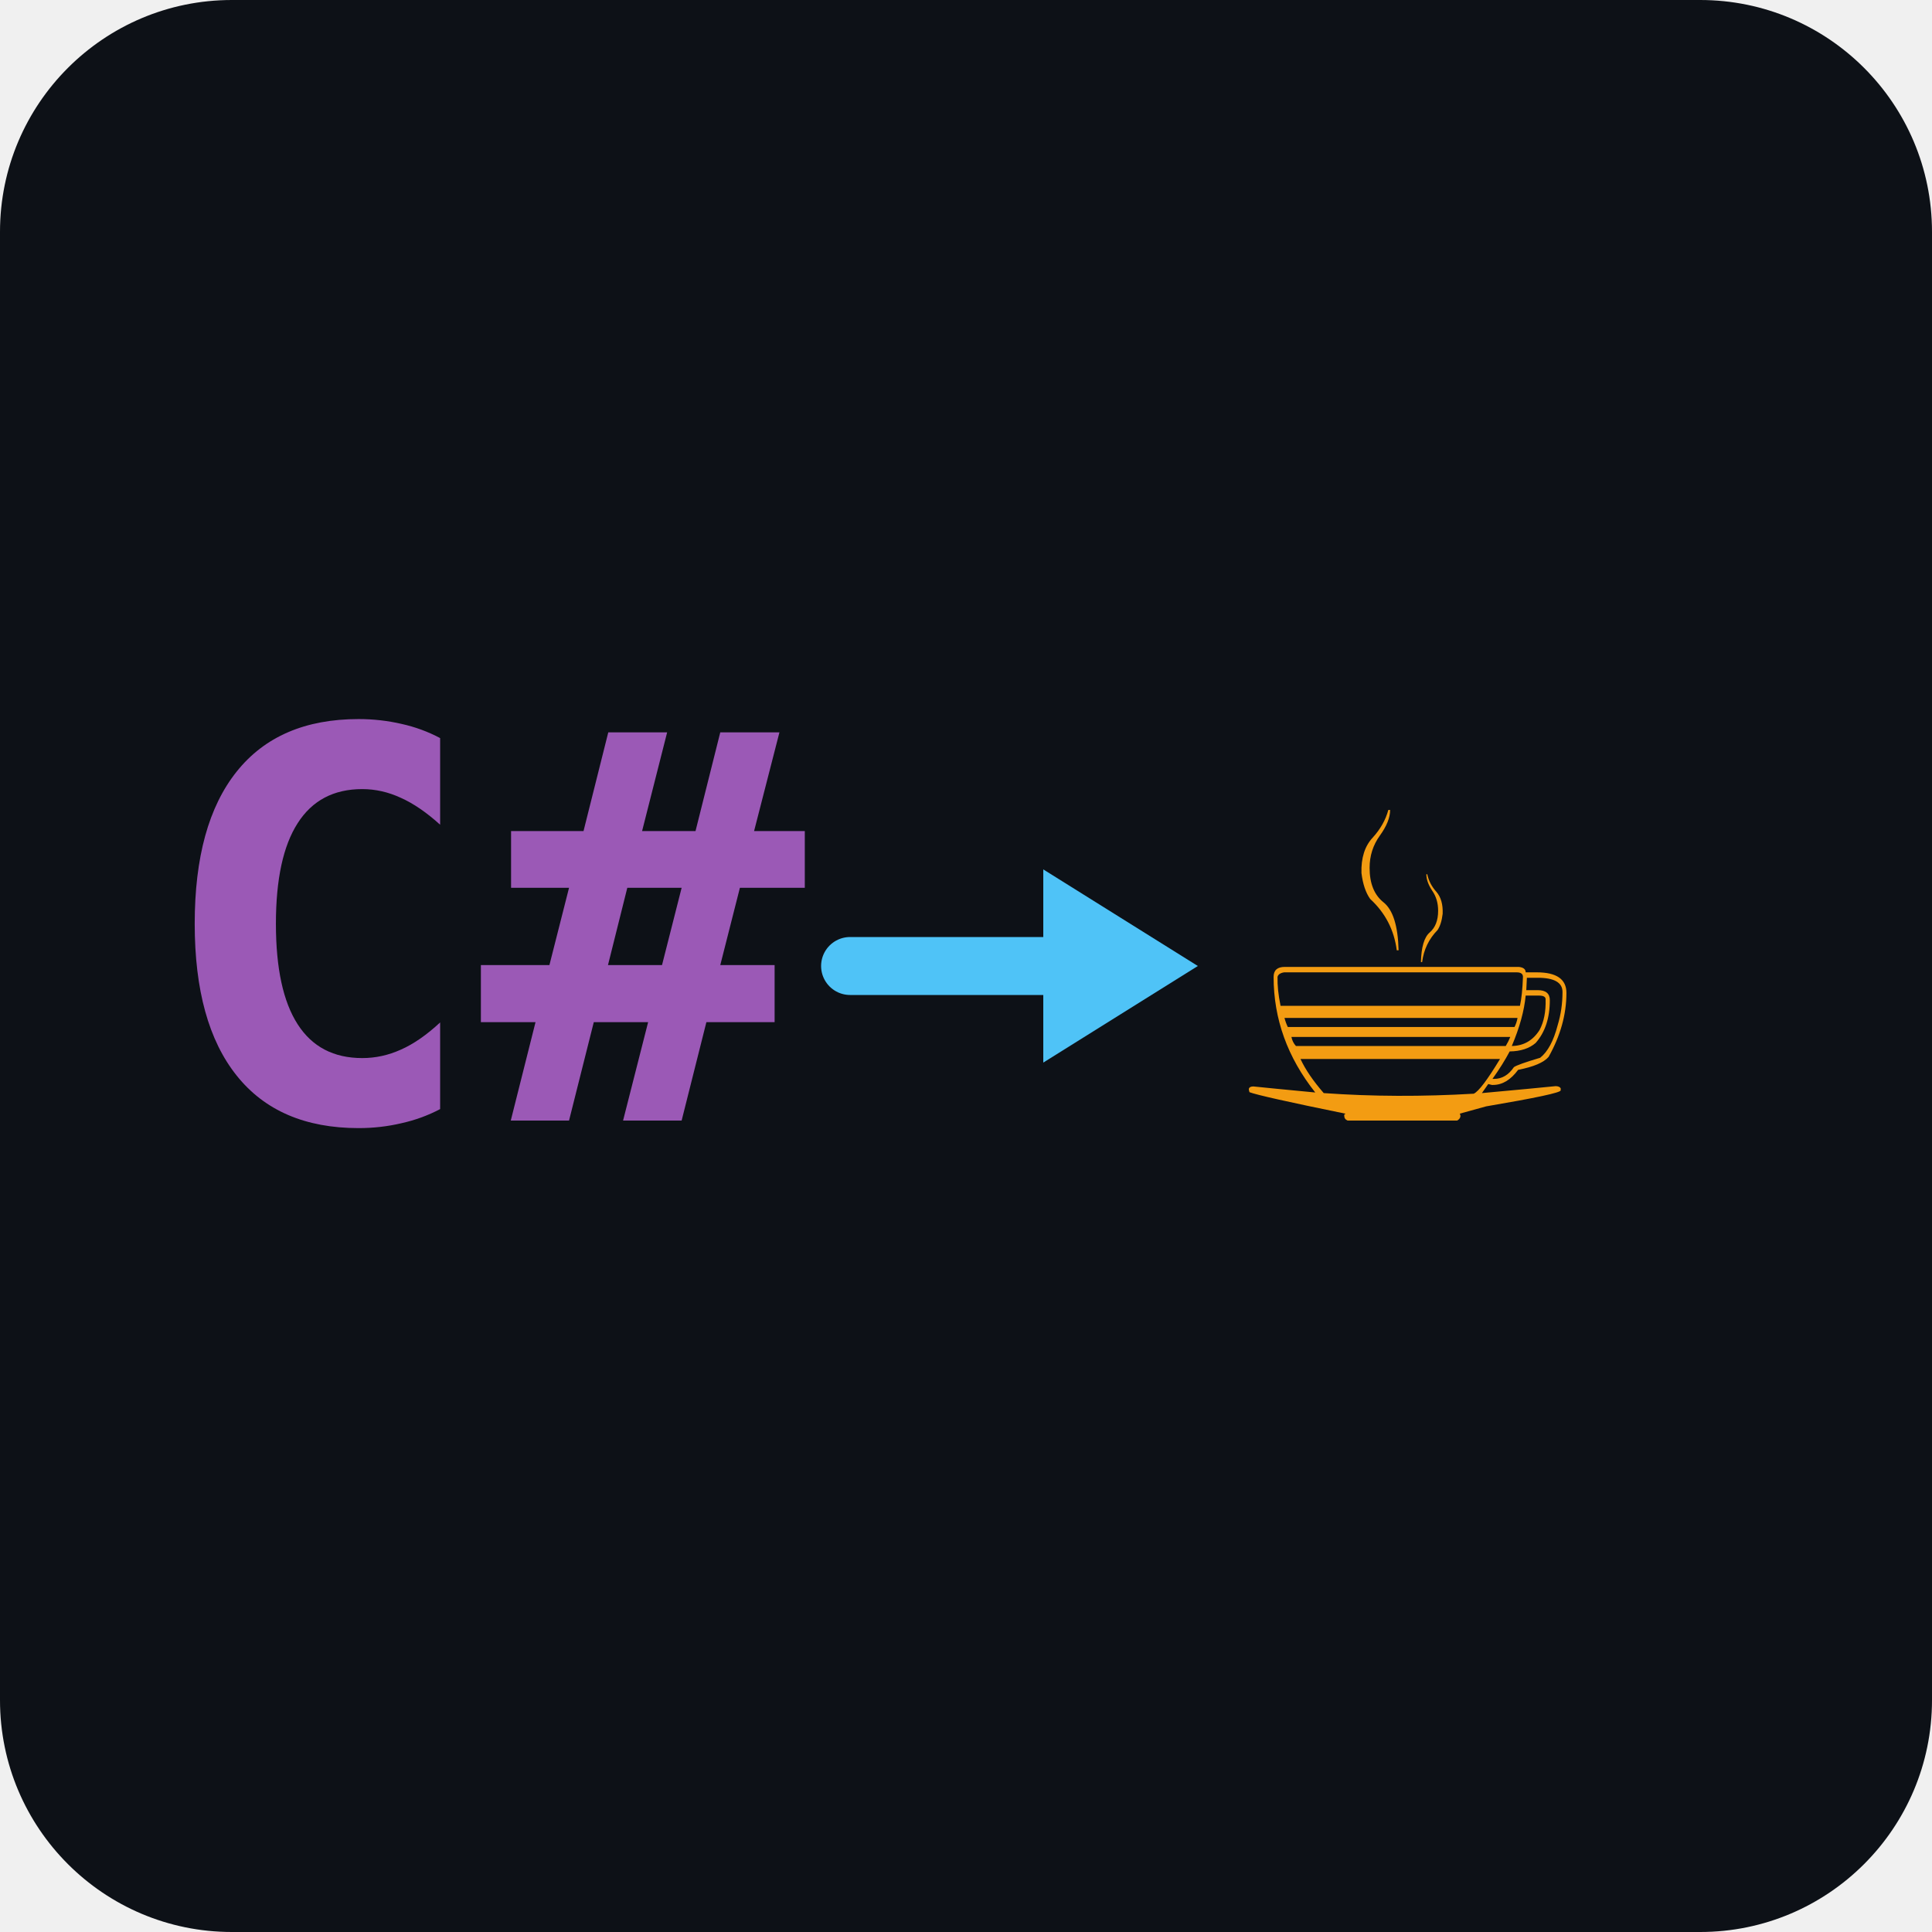
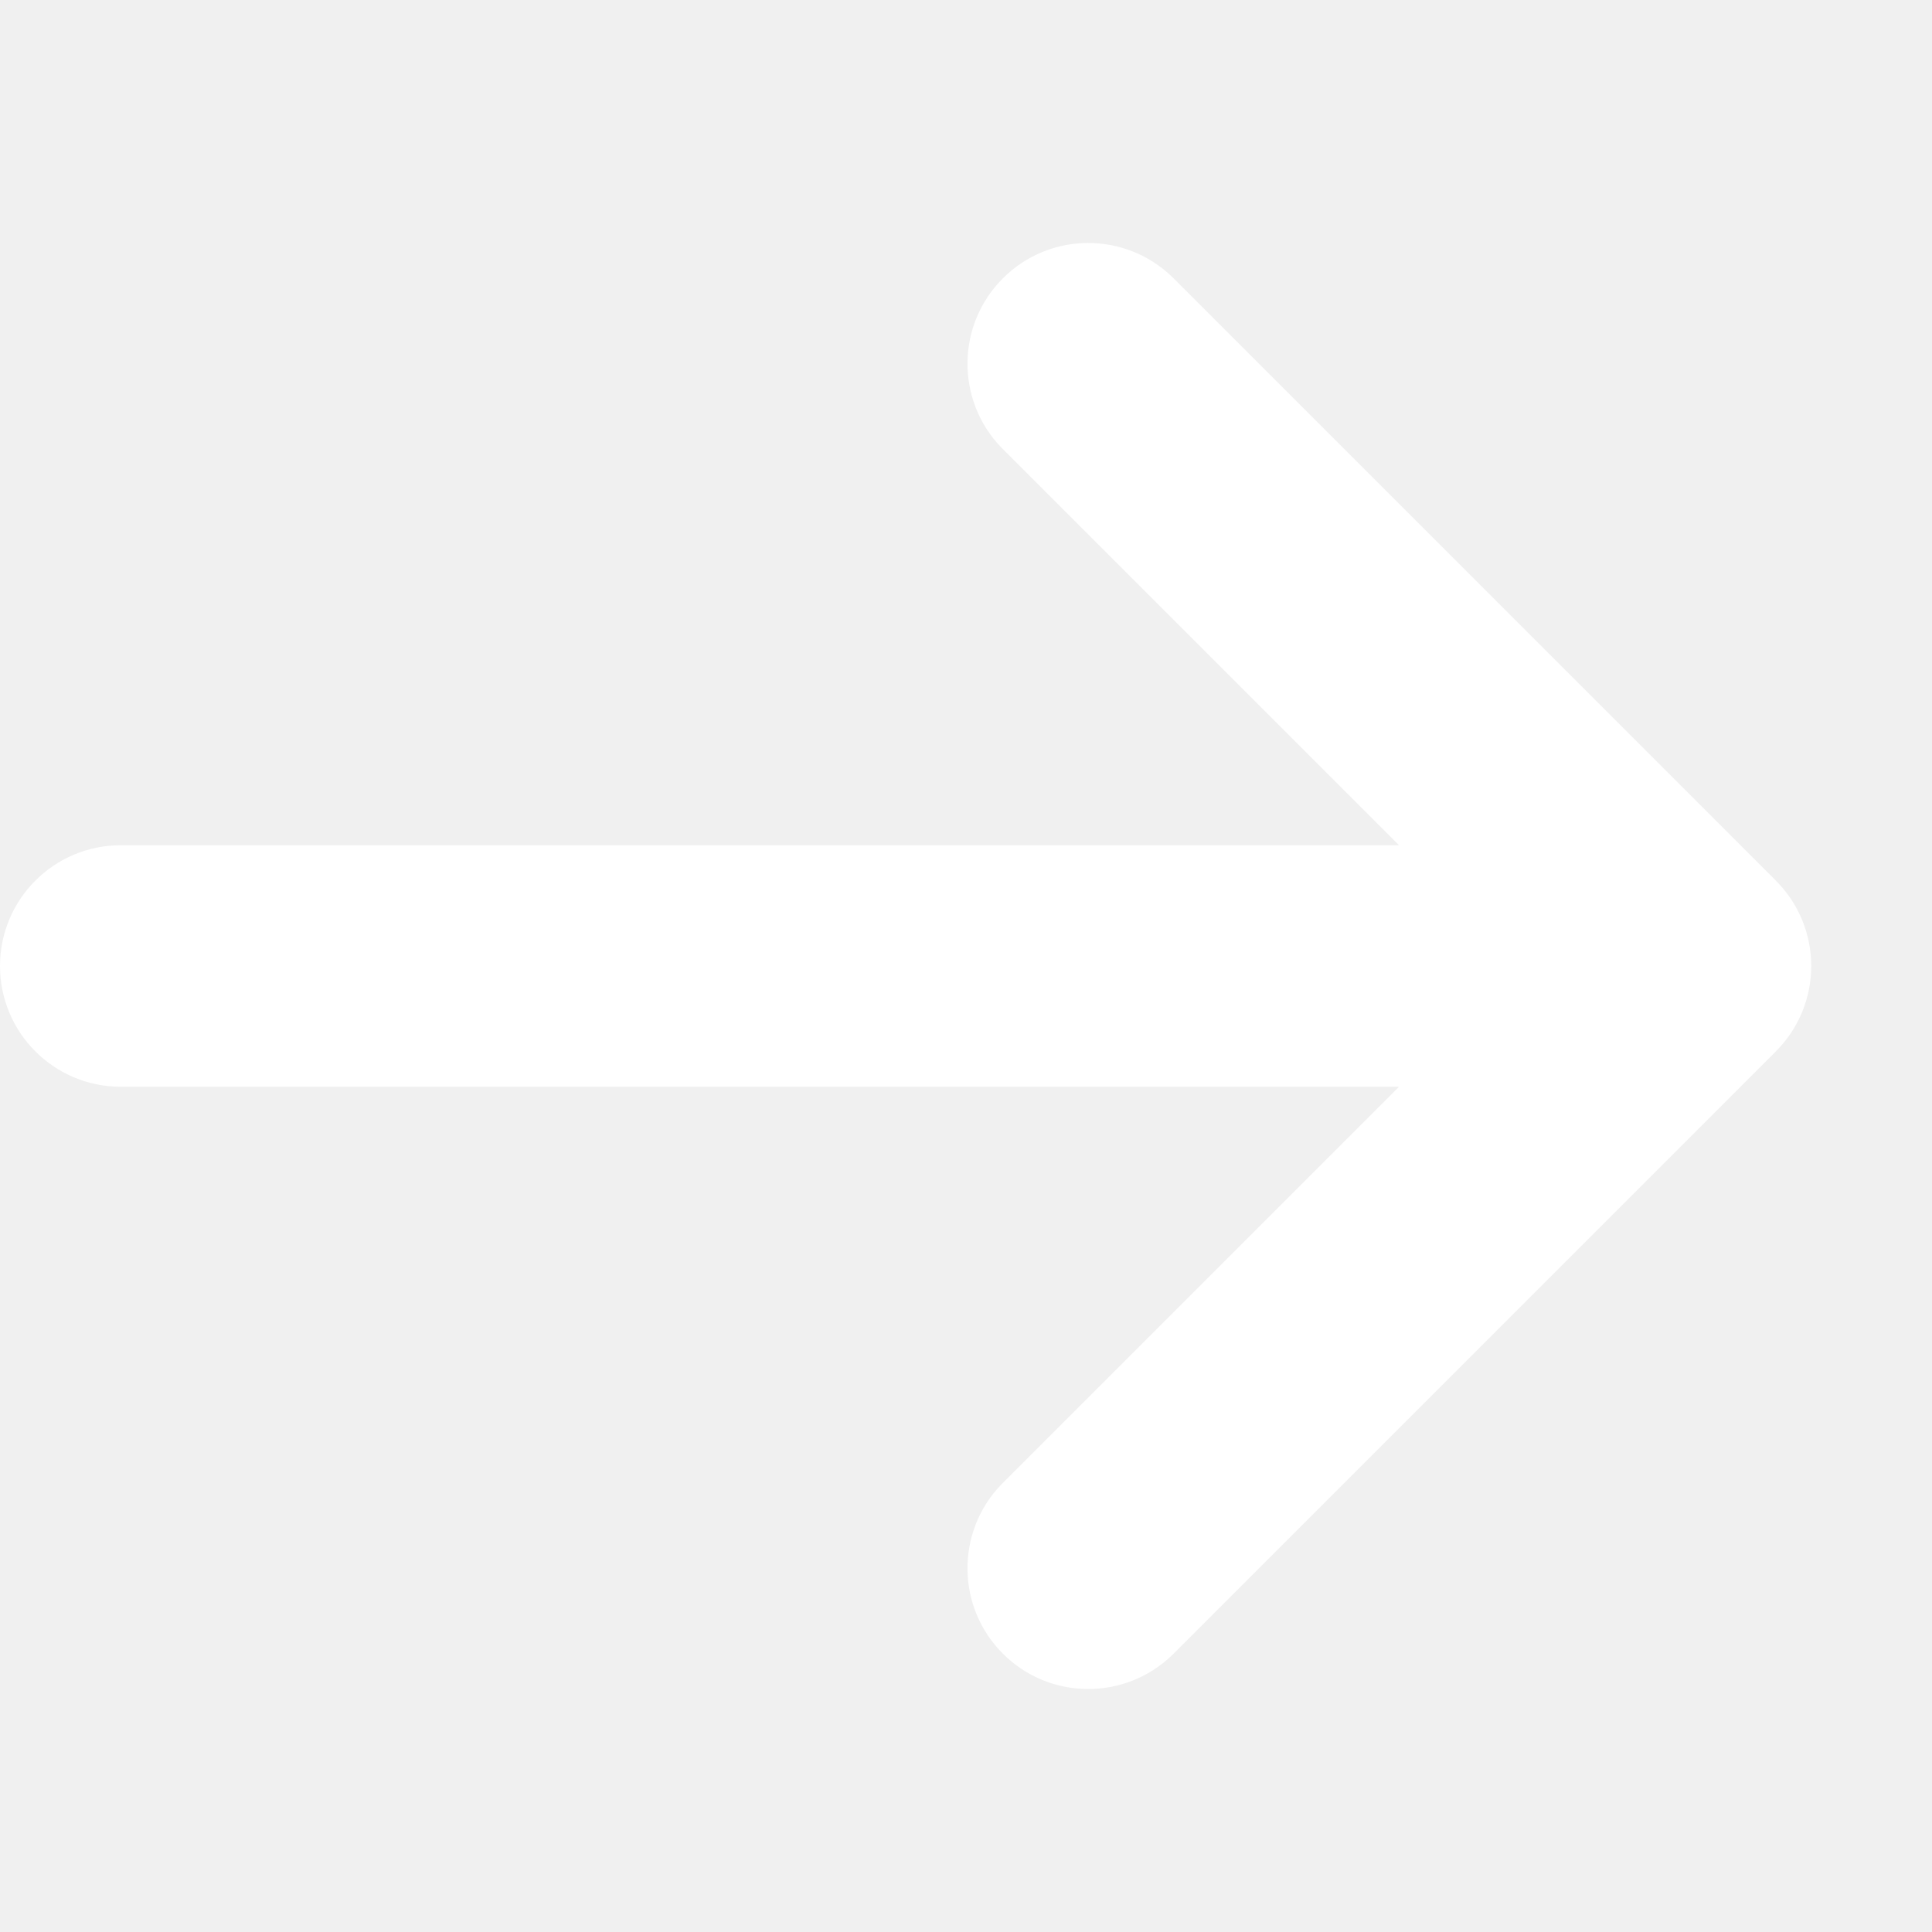
- <svg xmlns="http://www.w3.org/2000/svg" viewBox="0 0 100 100" width="100" height="100">
-   <rect width="100" height="100" rx="12" fill="#0d1117" />
-   <text x="8" y="58" font-family="monospace" font-size="28" font-weight="bold" fill="#9b59b6">C#</text>
-   <path d="M 44 50 L 56 50" stroke="#4fc3f7" stroke-width="3" stroke-linecap="round" />
-   <polygon points="54,45 62,50 54,55" fill="#4fc3f7" />
-   <text x="63" y="58" font-family="monospace" font-size="22" font-weight="bold" fill="#f39c12">☕</text>
+ <svg xmlns="http://www.w3.org/2000/svg" viewBox="0 0 16 16" width="16" height="16">
+   <path fill="#ffffff" d="M1 7h10.586L8.293 3.707a1 1 0 0 1 1.414-1.414l5 5a1 1 0 0 1 0 1.414l-5 5a1 1 0 0 1-1.414-1.414L11.586 9H1a1 1 0 1 1 0-2z" />
</svg>
